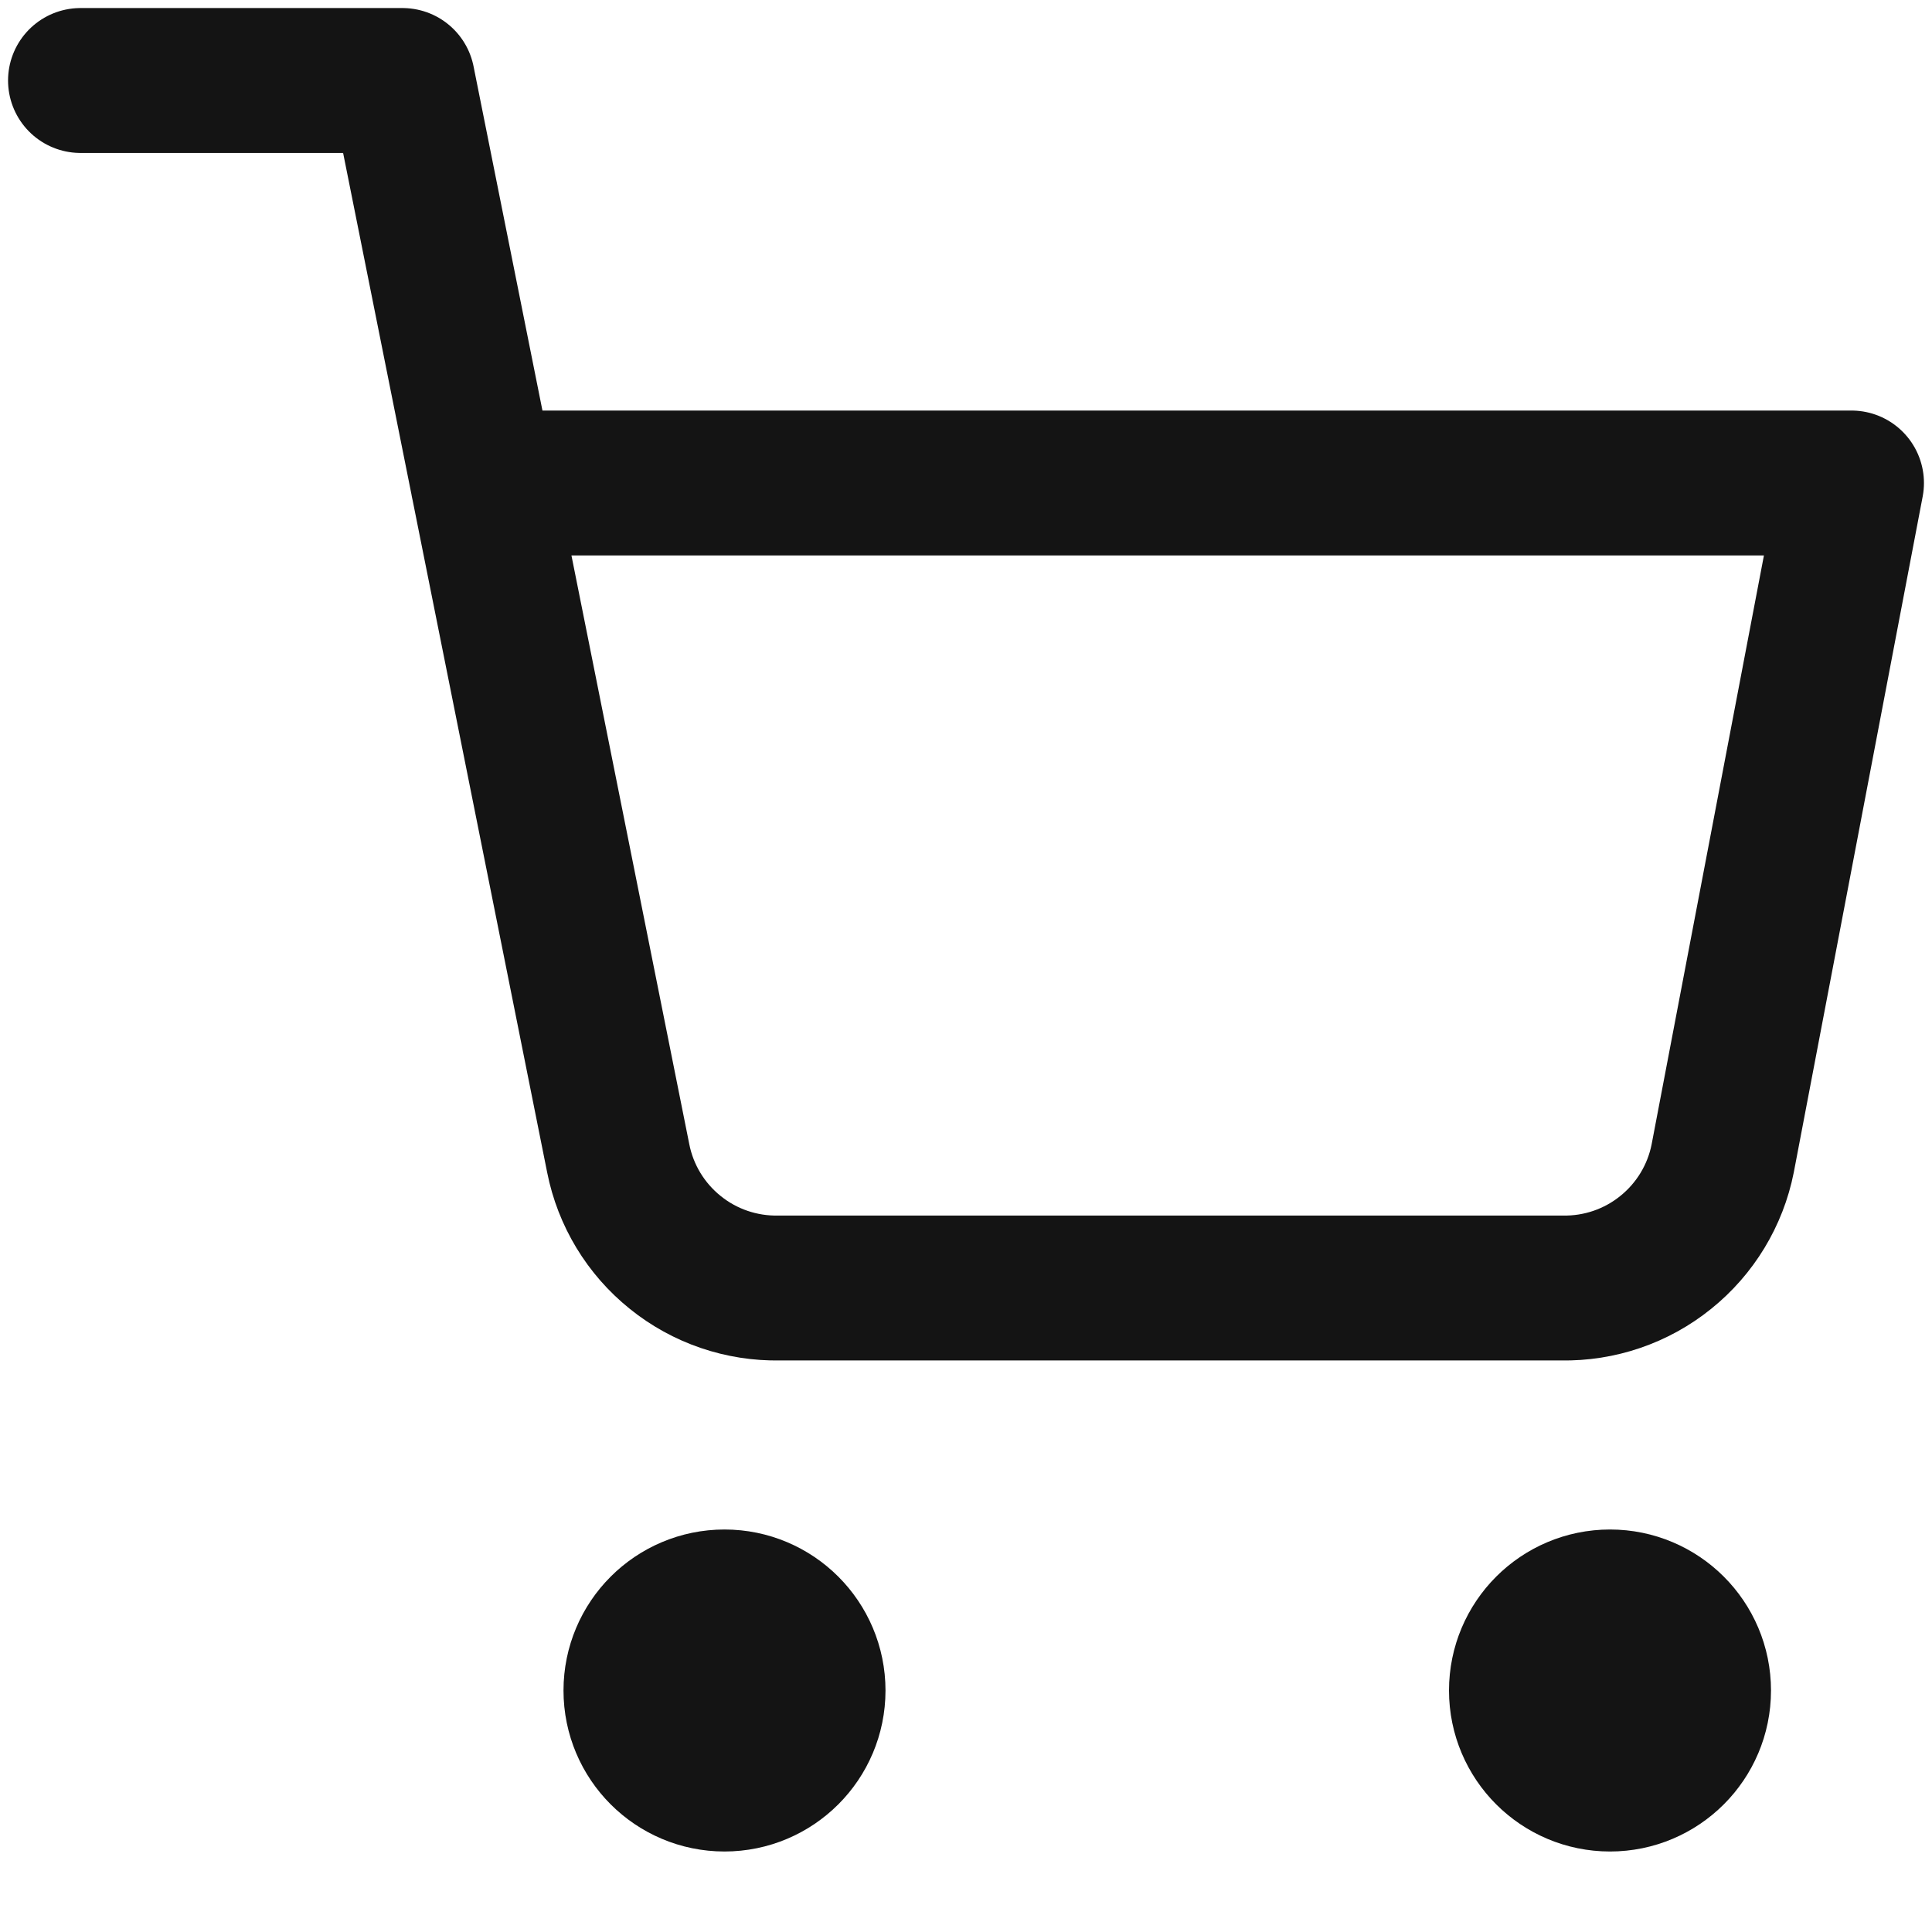
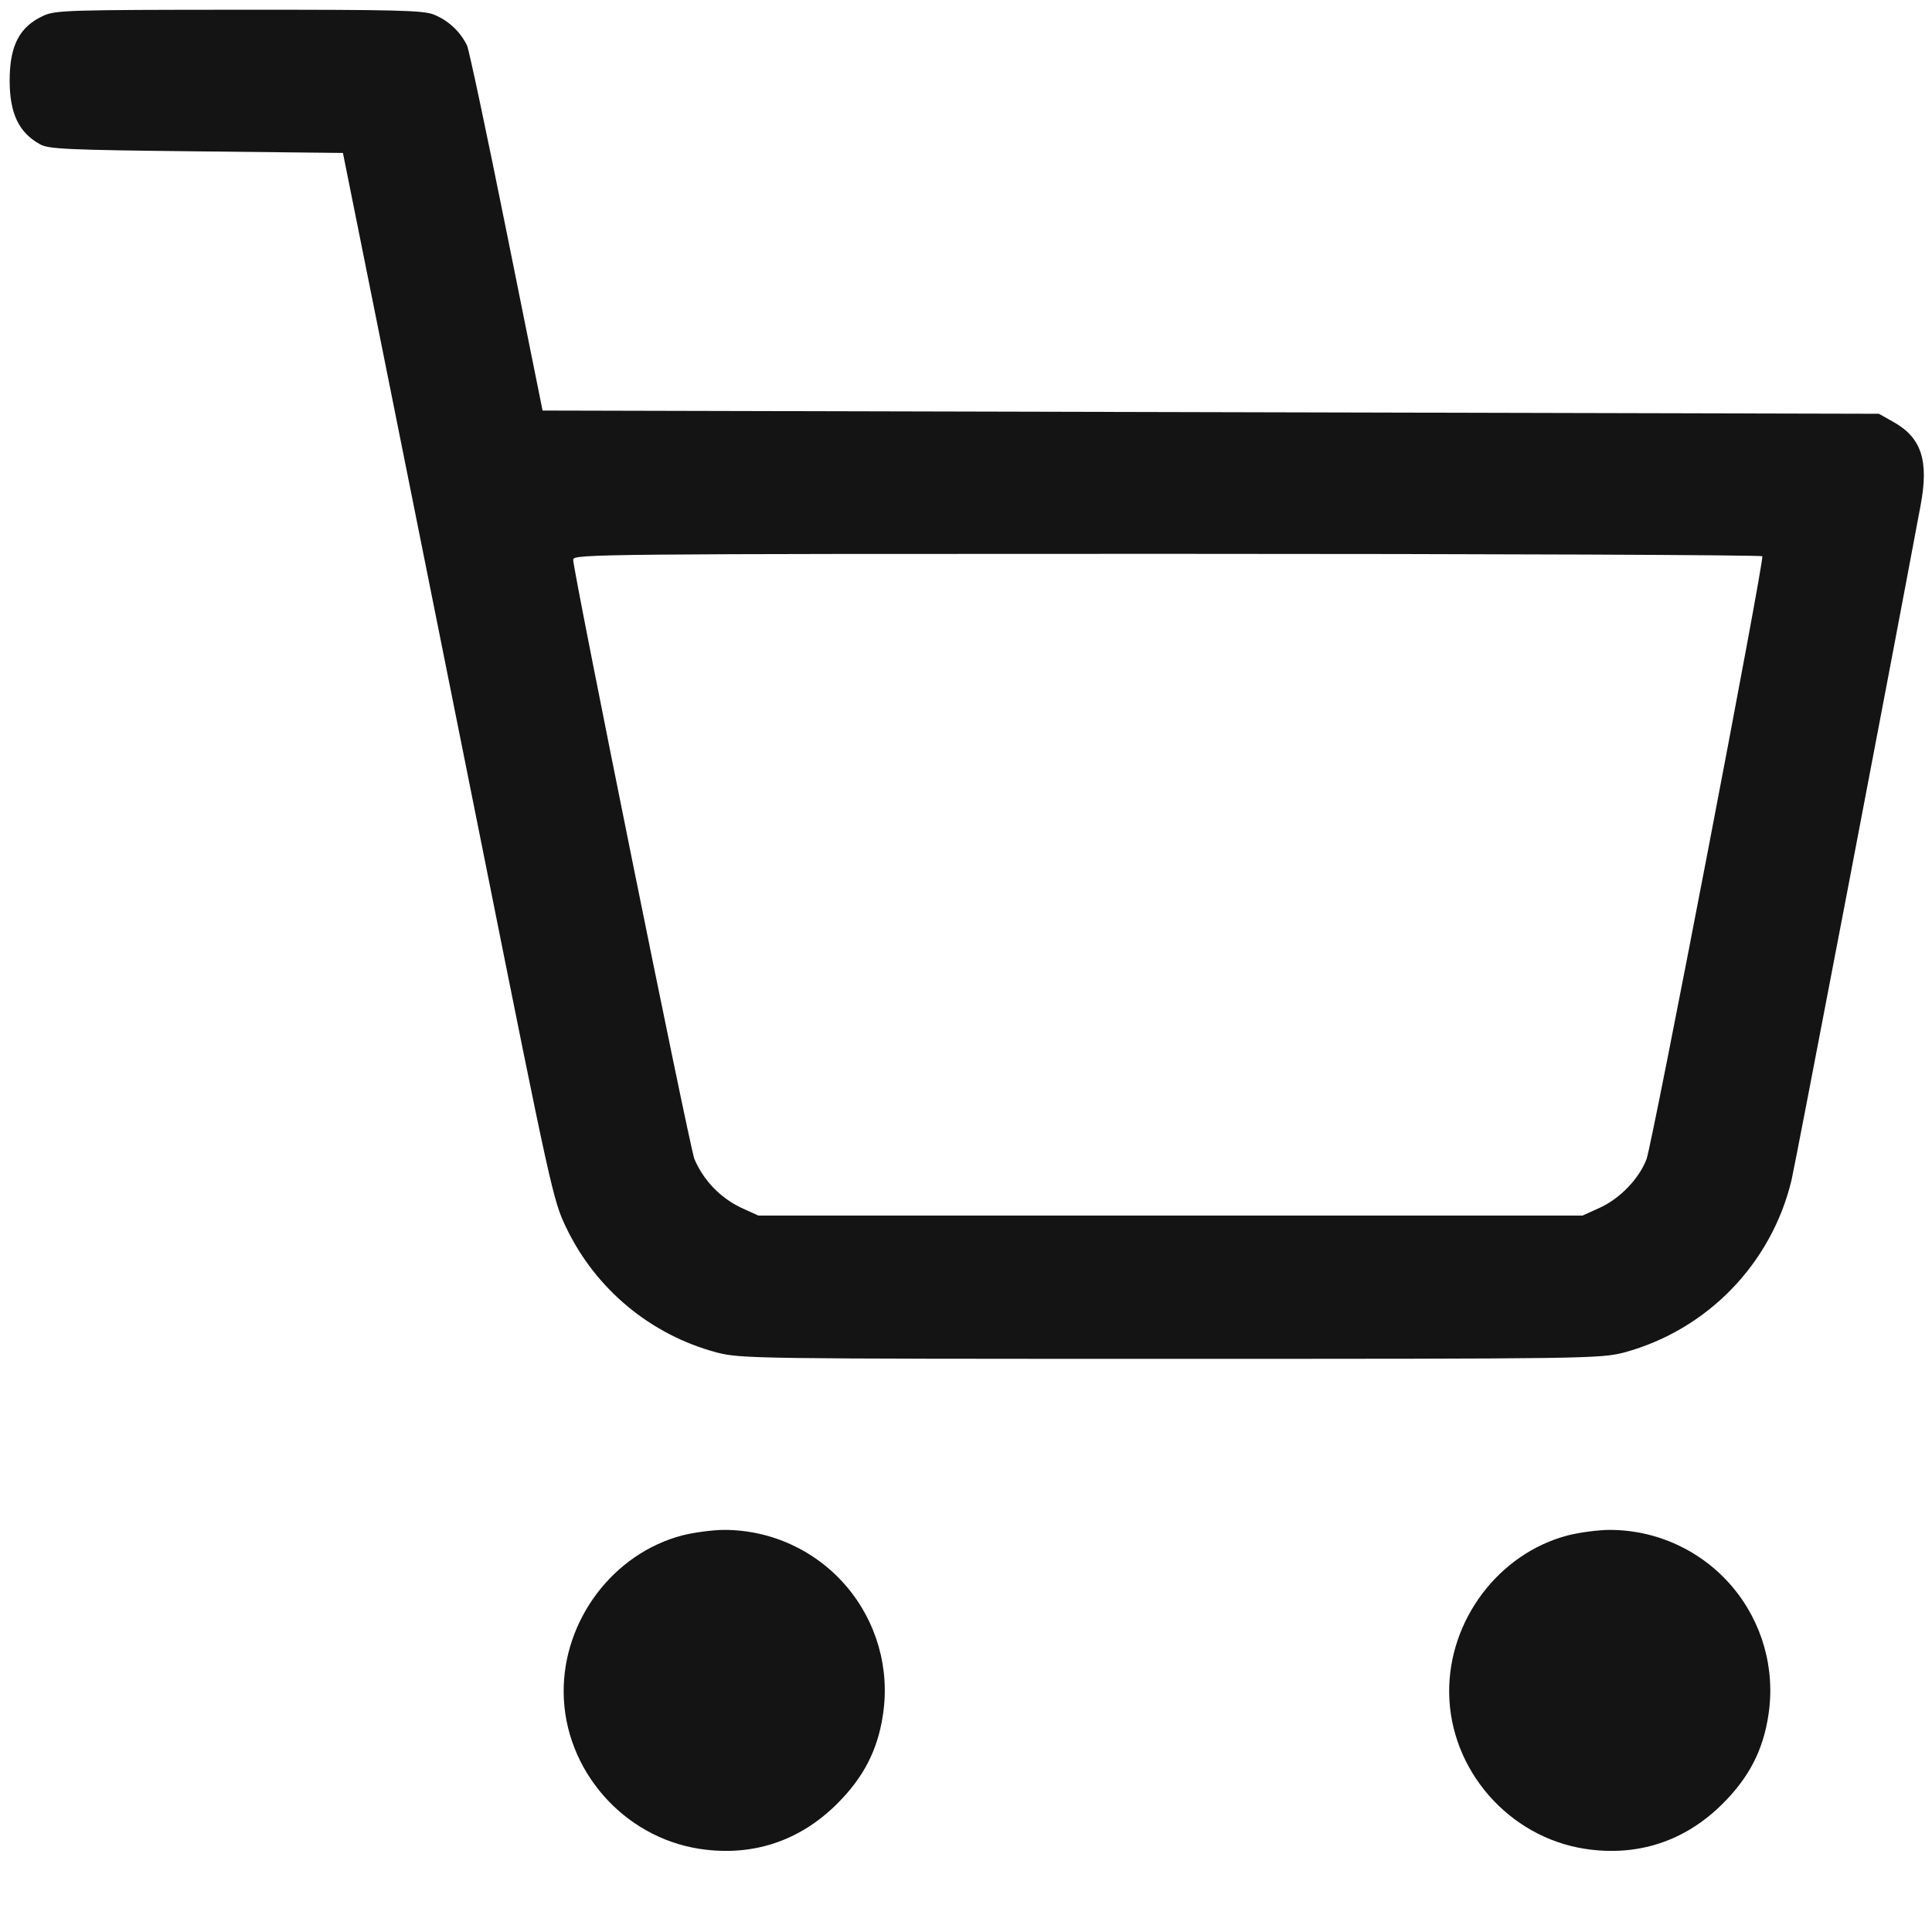
- <svg xmlns="http://www.w3.org/2000/svg" width="24" height="24" viewBox="0 0 24 24" fill="none">
-   <path d="M9 22C9.552 22 10 21.552 10 21C10 20.448 9.552 20 9 20C8.448 20 8 20.448 8 21C8 21.552 8.448 22 9 22Z" fill="#141414" stroke="#141414" stroke-width="2" stroke-linecap="round" stroke-linejoin="round" />
-   <path d="M20 22C20.552 22 21 21.552 21 21C21 20.448 20.552 20 20 20C19.448 20 19 20.448 19 21C19 21.552 19.448 22 20 22Z" fill="#141414" stroke="#141414" stroke-width="2" stroke-linecap="round" stroke-linejoin="round" />
-   <path d="M1 1H5L7.68 14.39C7.771 14.85 8.022 15.264 8.388 15.558C8.753 15.853 9.211 16.009 9.68 16H19.4C19.869 16.009 20.327 15.853 20.692 15.558C21.058 15.264 21.309 14.85 21.4 14.39L23 6H6" stroke="#141414" stroke-width="1.8" stroke-linecap="round" stroke-linejoin="round" />
+ <svg xmlns="http://www.w3.org/2000/svg" width="24" height="24" fill="none">
+   <path d="M.54.195C.242.332.12.565.12 1c0 .41.114.648.38.794.105.058.35.069 1.94.086l1.82.02.434 2.16 1.304 6.504c.842 4.208.875 4.355 1.033 4.68a2.902 2.902 0 0 0 1.873 1.557c.3.077.465.079 5.636.079s5.336-.002 5.636-.079a2.927 2.927 0 0 0 2.079-2.141c.05-.216 1.243-6.451 1.603-8.38.105-.559.012-.843-.34-1.04l-.178-.1-8.3-.02-8.3-.02-.445-2.209C6.051 1.676 5.829.63 5.802.566a.784.784 0 0 0-.411-.384C5.263.128 4.936.12 2.971.121.853.122.689.127.54.195M21.892 6.91c.027.047-1.364 7.289-1.438 7.488-.09.242-.333.494-.585.607l-.209.095H9.42l-.209-.095a1.191 1.191 0 0 1-.585-.607c-.064-.17-1.506-7.301-1.506-7.447 0-.068.353-.071 7.378-.071 4.057 0 7.385.014 7.394.03M8.477 19.073c-.859.224-1.484 1.053-1.475 1.955.01.957.738 1.793 1.688 1.939.653.1 1.244-.094 1.713-.564.324-.324.498-.66.564-1.093A1.995 1.995 0 0 0 9 19.005c-.143 0-.378.031-.523.068m11 0c-.859.224-1.484 1.053-1.475 1.955.01.957.738 1.793 1.688 1.939.653.1 1.244-.094 1.713-.564.324-.324.498-.66.564-1.093A1.995 1.995 0 0 0 20 19.005c-.143 0-.378.031-.523.068" fill="#141414" fill-rule="evenodd" />
</svg>
